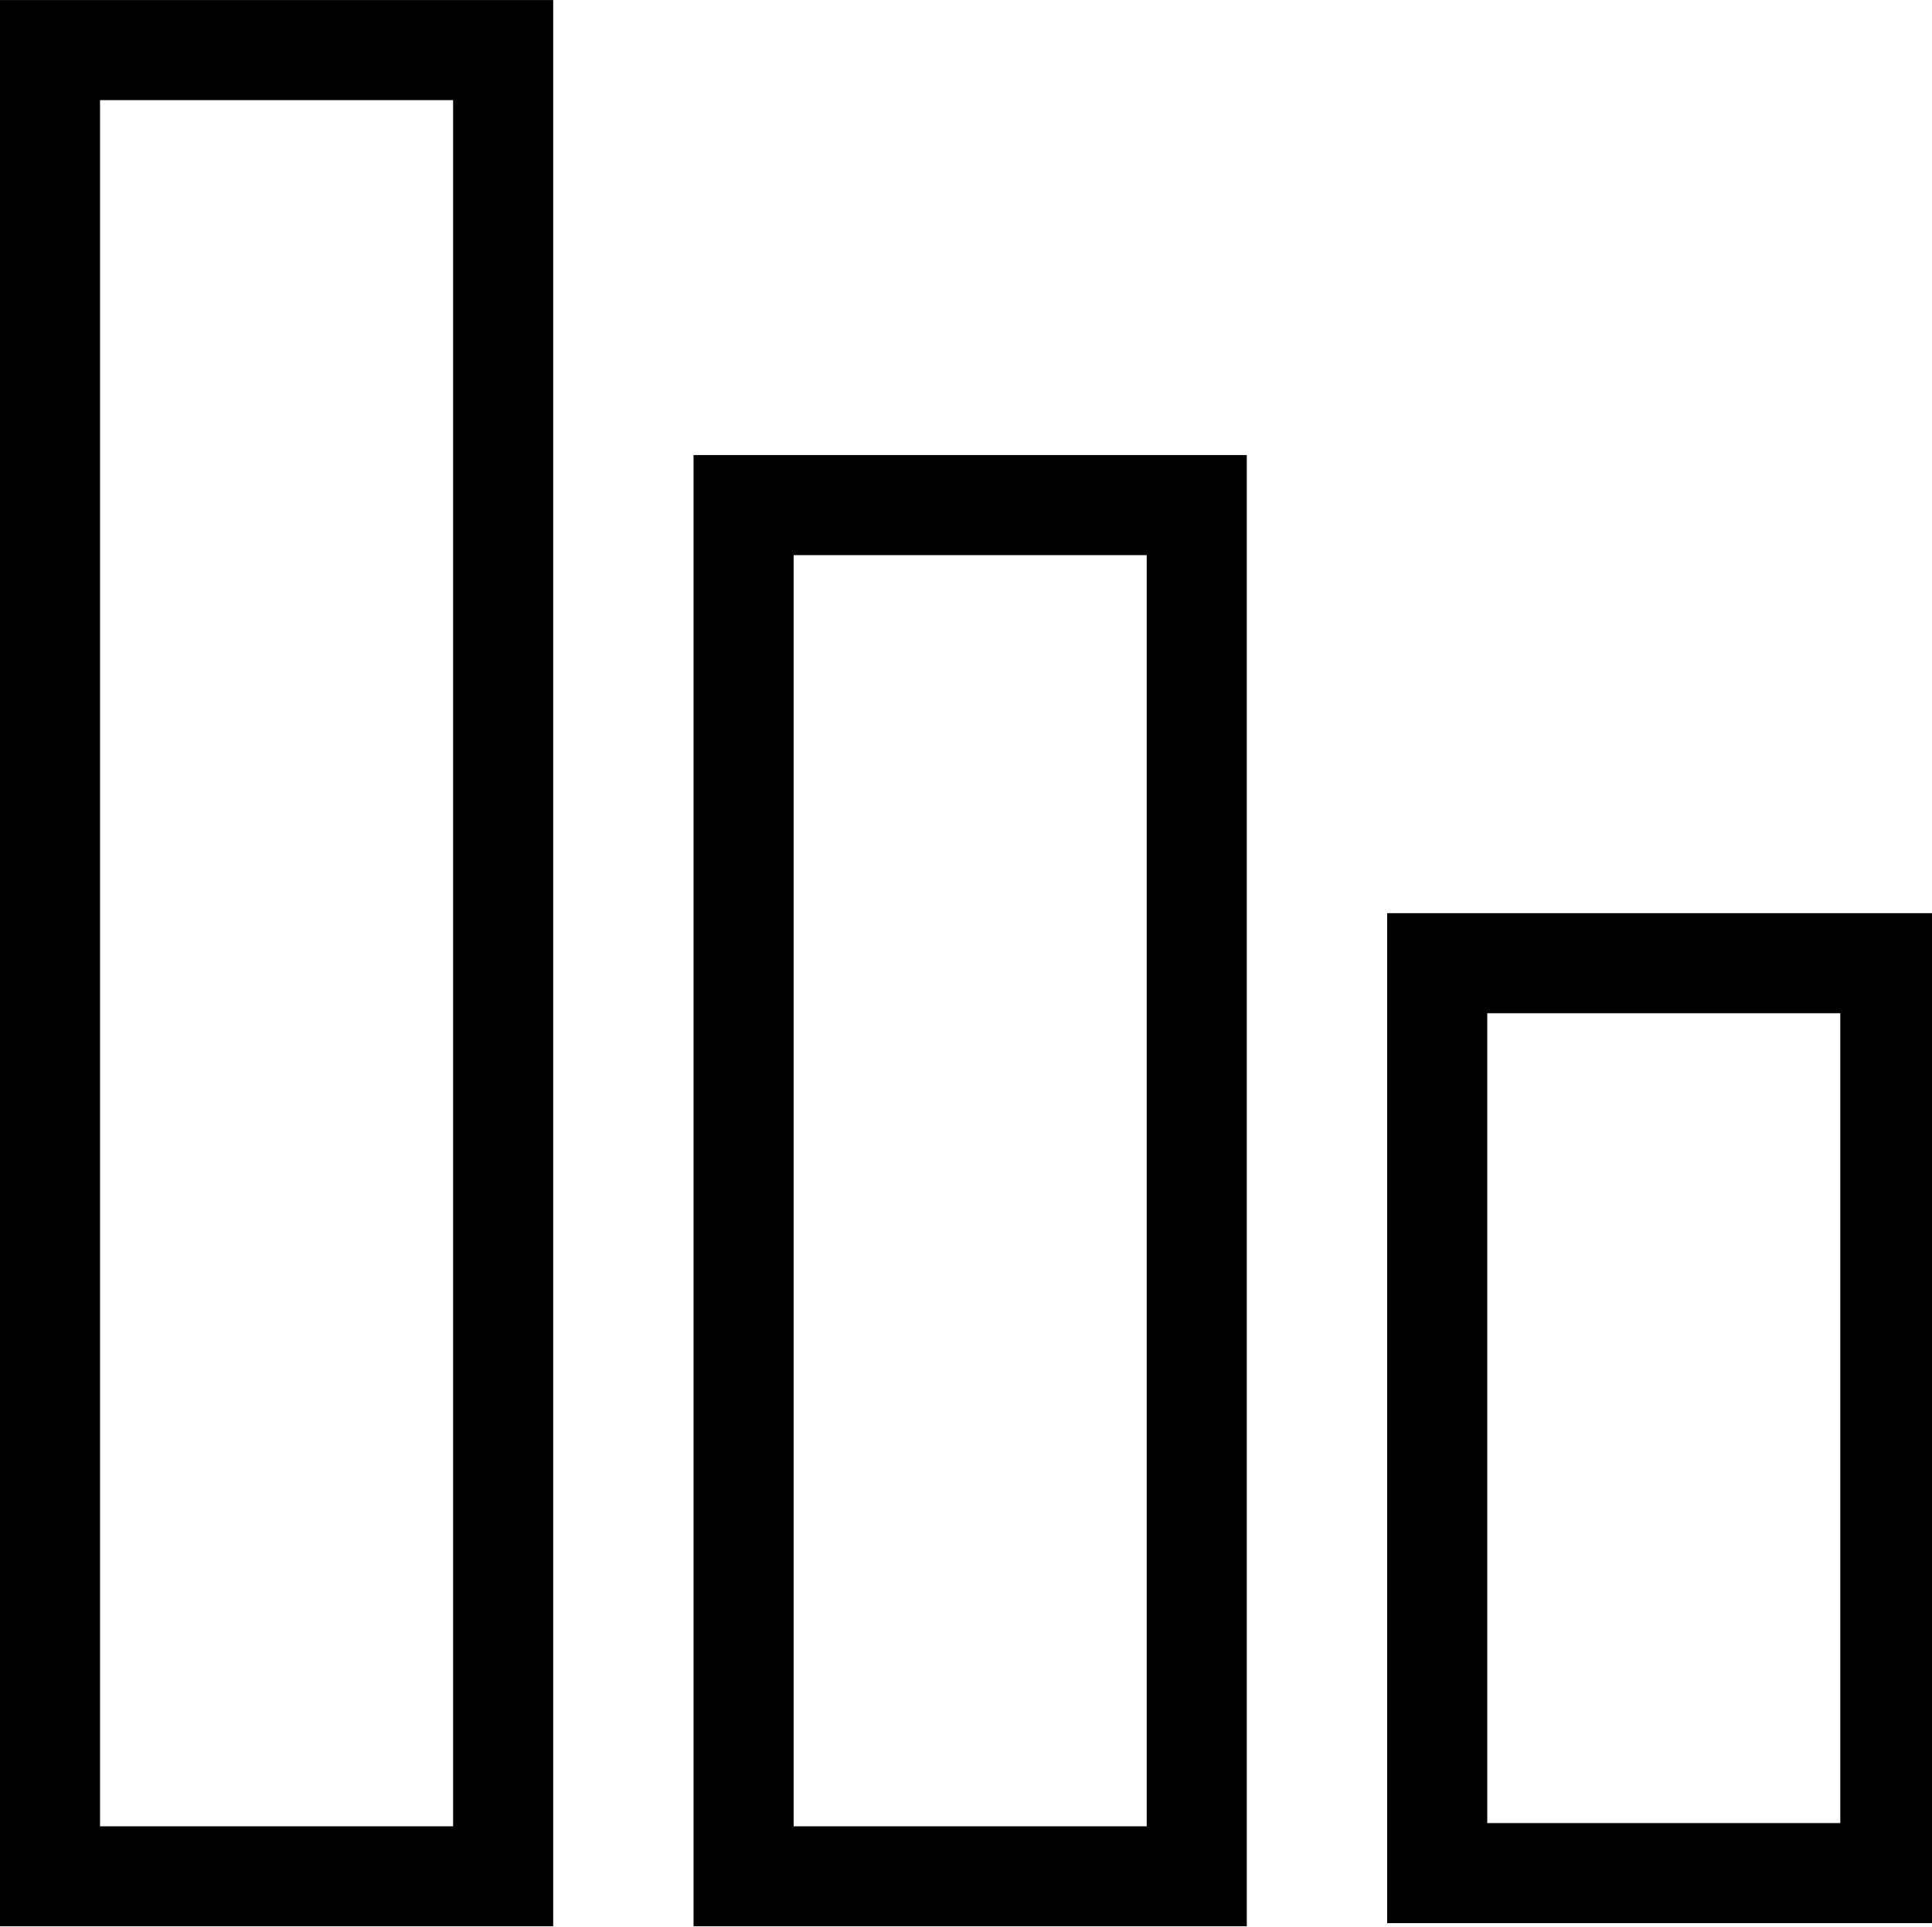
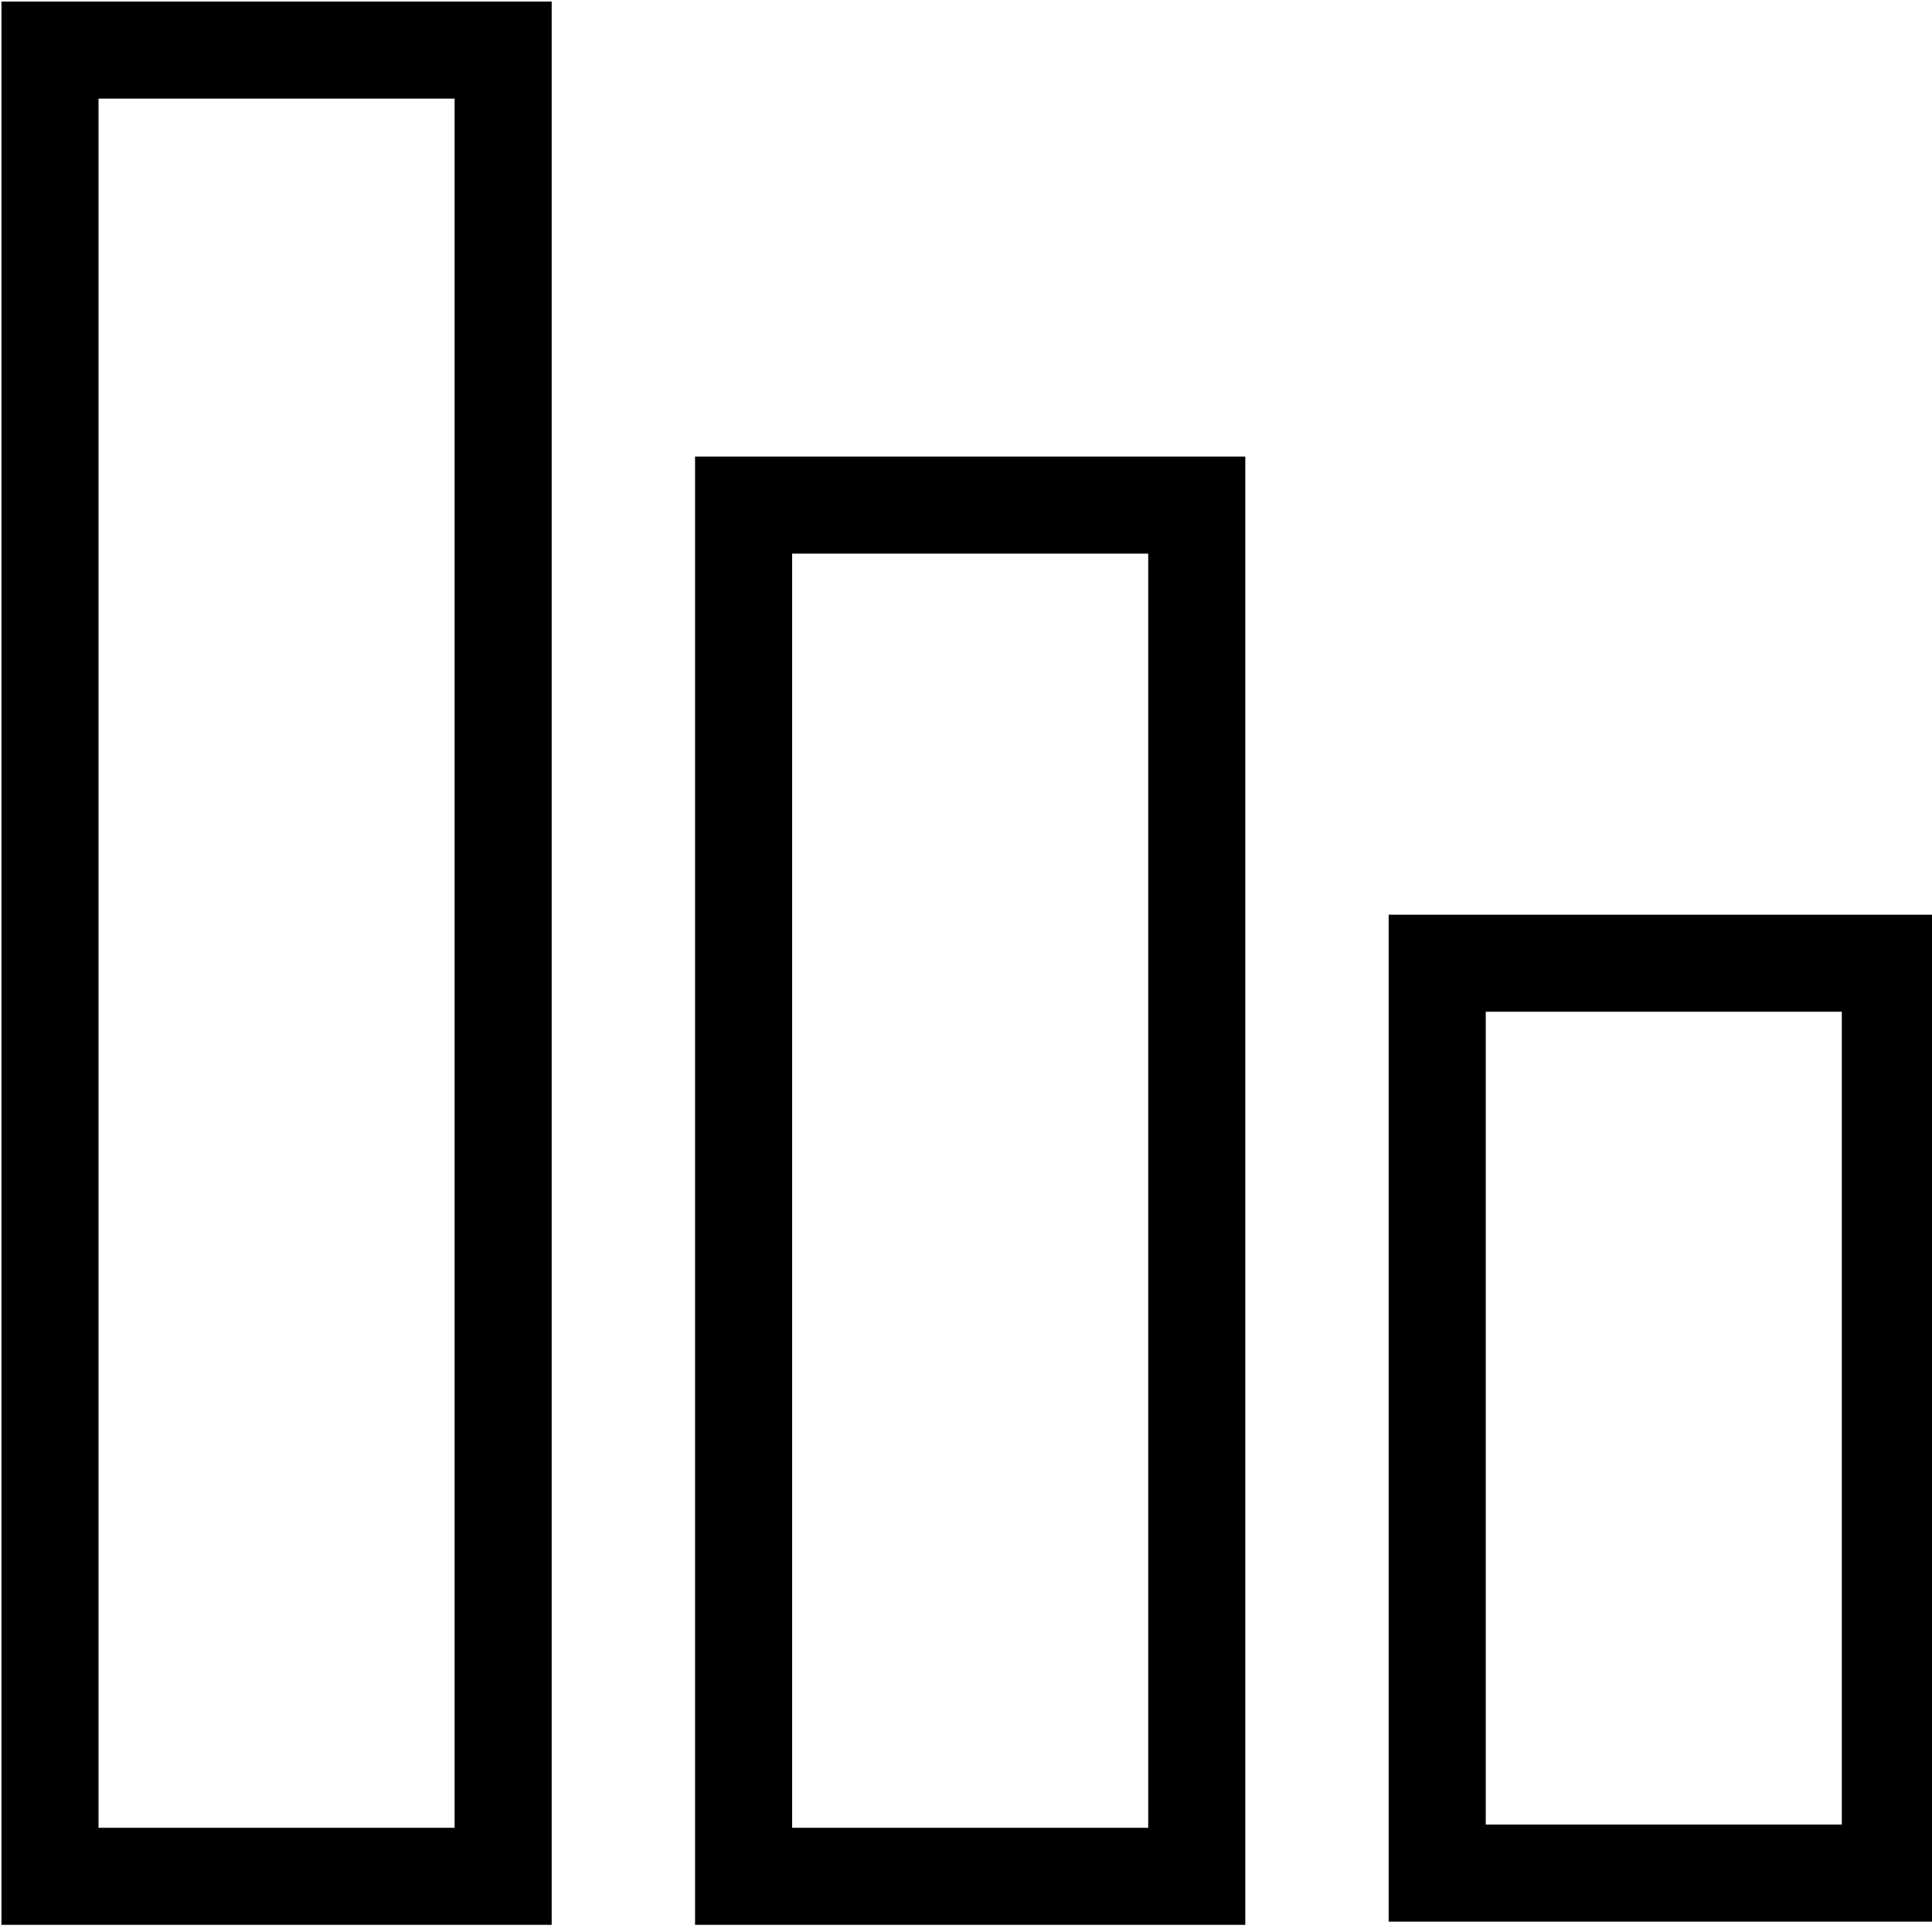
- <svg xmlns="http://www.w3.org/2000/svg" xmlns:xlink="http://www.w3.org/1999/xlink" version="1.1" id="Layer_1" x="0px" y="0px" width="19.902px" height="19.847px" viewBox="0 0 19.902 19.847" enable-background="new 0 0 19.902 19.847" xml:space="preserve">
+ <svg xmlns="http://www.w3.org/2000/svg" xmlns:xlink="http://www.w3.org/1999/xlink" version="1.1" id="Layer_1" x="0px" y="0px" width="19.902px" height="19.847px" viewBox="0 0 19.902 19.847" xml:space="preserve">
  <g>
    <defs>
      <rect id="SVGID_7_" width="19.988" height="19.847" />
    </defs>
    <clipPath id="SVGID_2_">
      <use xlink:href="#SVGID_7_" overflow="visible" />
    </clipPath>
-     <rect x="14.805" y="9.924" clip-path="url(#SVGID_2_)" fill="none" stroke="#000000" stroke-width="1.031" width="4.668" height="9.375" />
-     <rect x="0.515" y="0.516" clip-path="url(#SVGID_2_)" fill="none" stroke="#000000" stroke-width="1.031" width="4.668" height="18.816" />
-     <rect x="7.66" y="5.204" clip-path="url(#SVGID_2_)" fill="none" stroke="#000000" stroke-width="1.031" width="4.668" height="14.128" />
+     <rect x="14.805" y="9.924" clip-path="url(#SVGID_2_)" fill="none" stroke="currentColor" stroke-width="1" width="4.668" height="9.375" />
+     <rect x="0.515" y="0.516" clip-path="url(#SVGID_2_)" fill="none" stroke="currentColor" stroke-width="1" width="4.668" height="18.816" />
+     <rect x="7.66" y="5.204" clip-path="url(#SVGID_2_)" fill="none" stroke="currentColor" stroke-width="1" width="4.668" height="14.128" />
  </g>
</svg>
